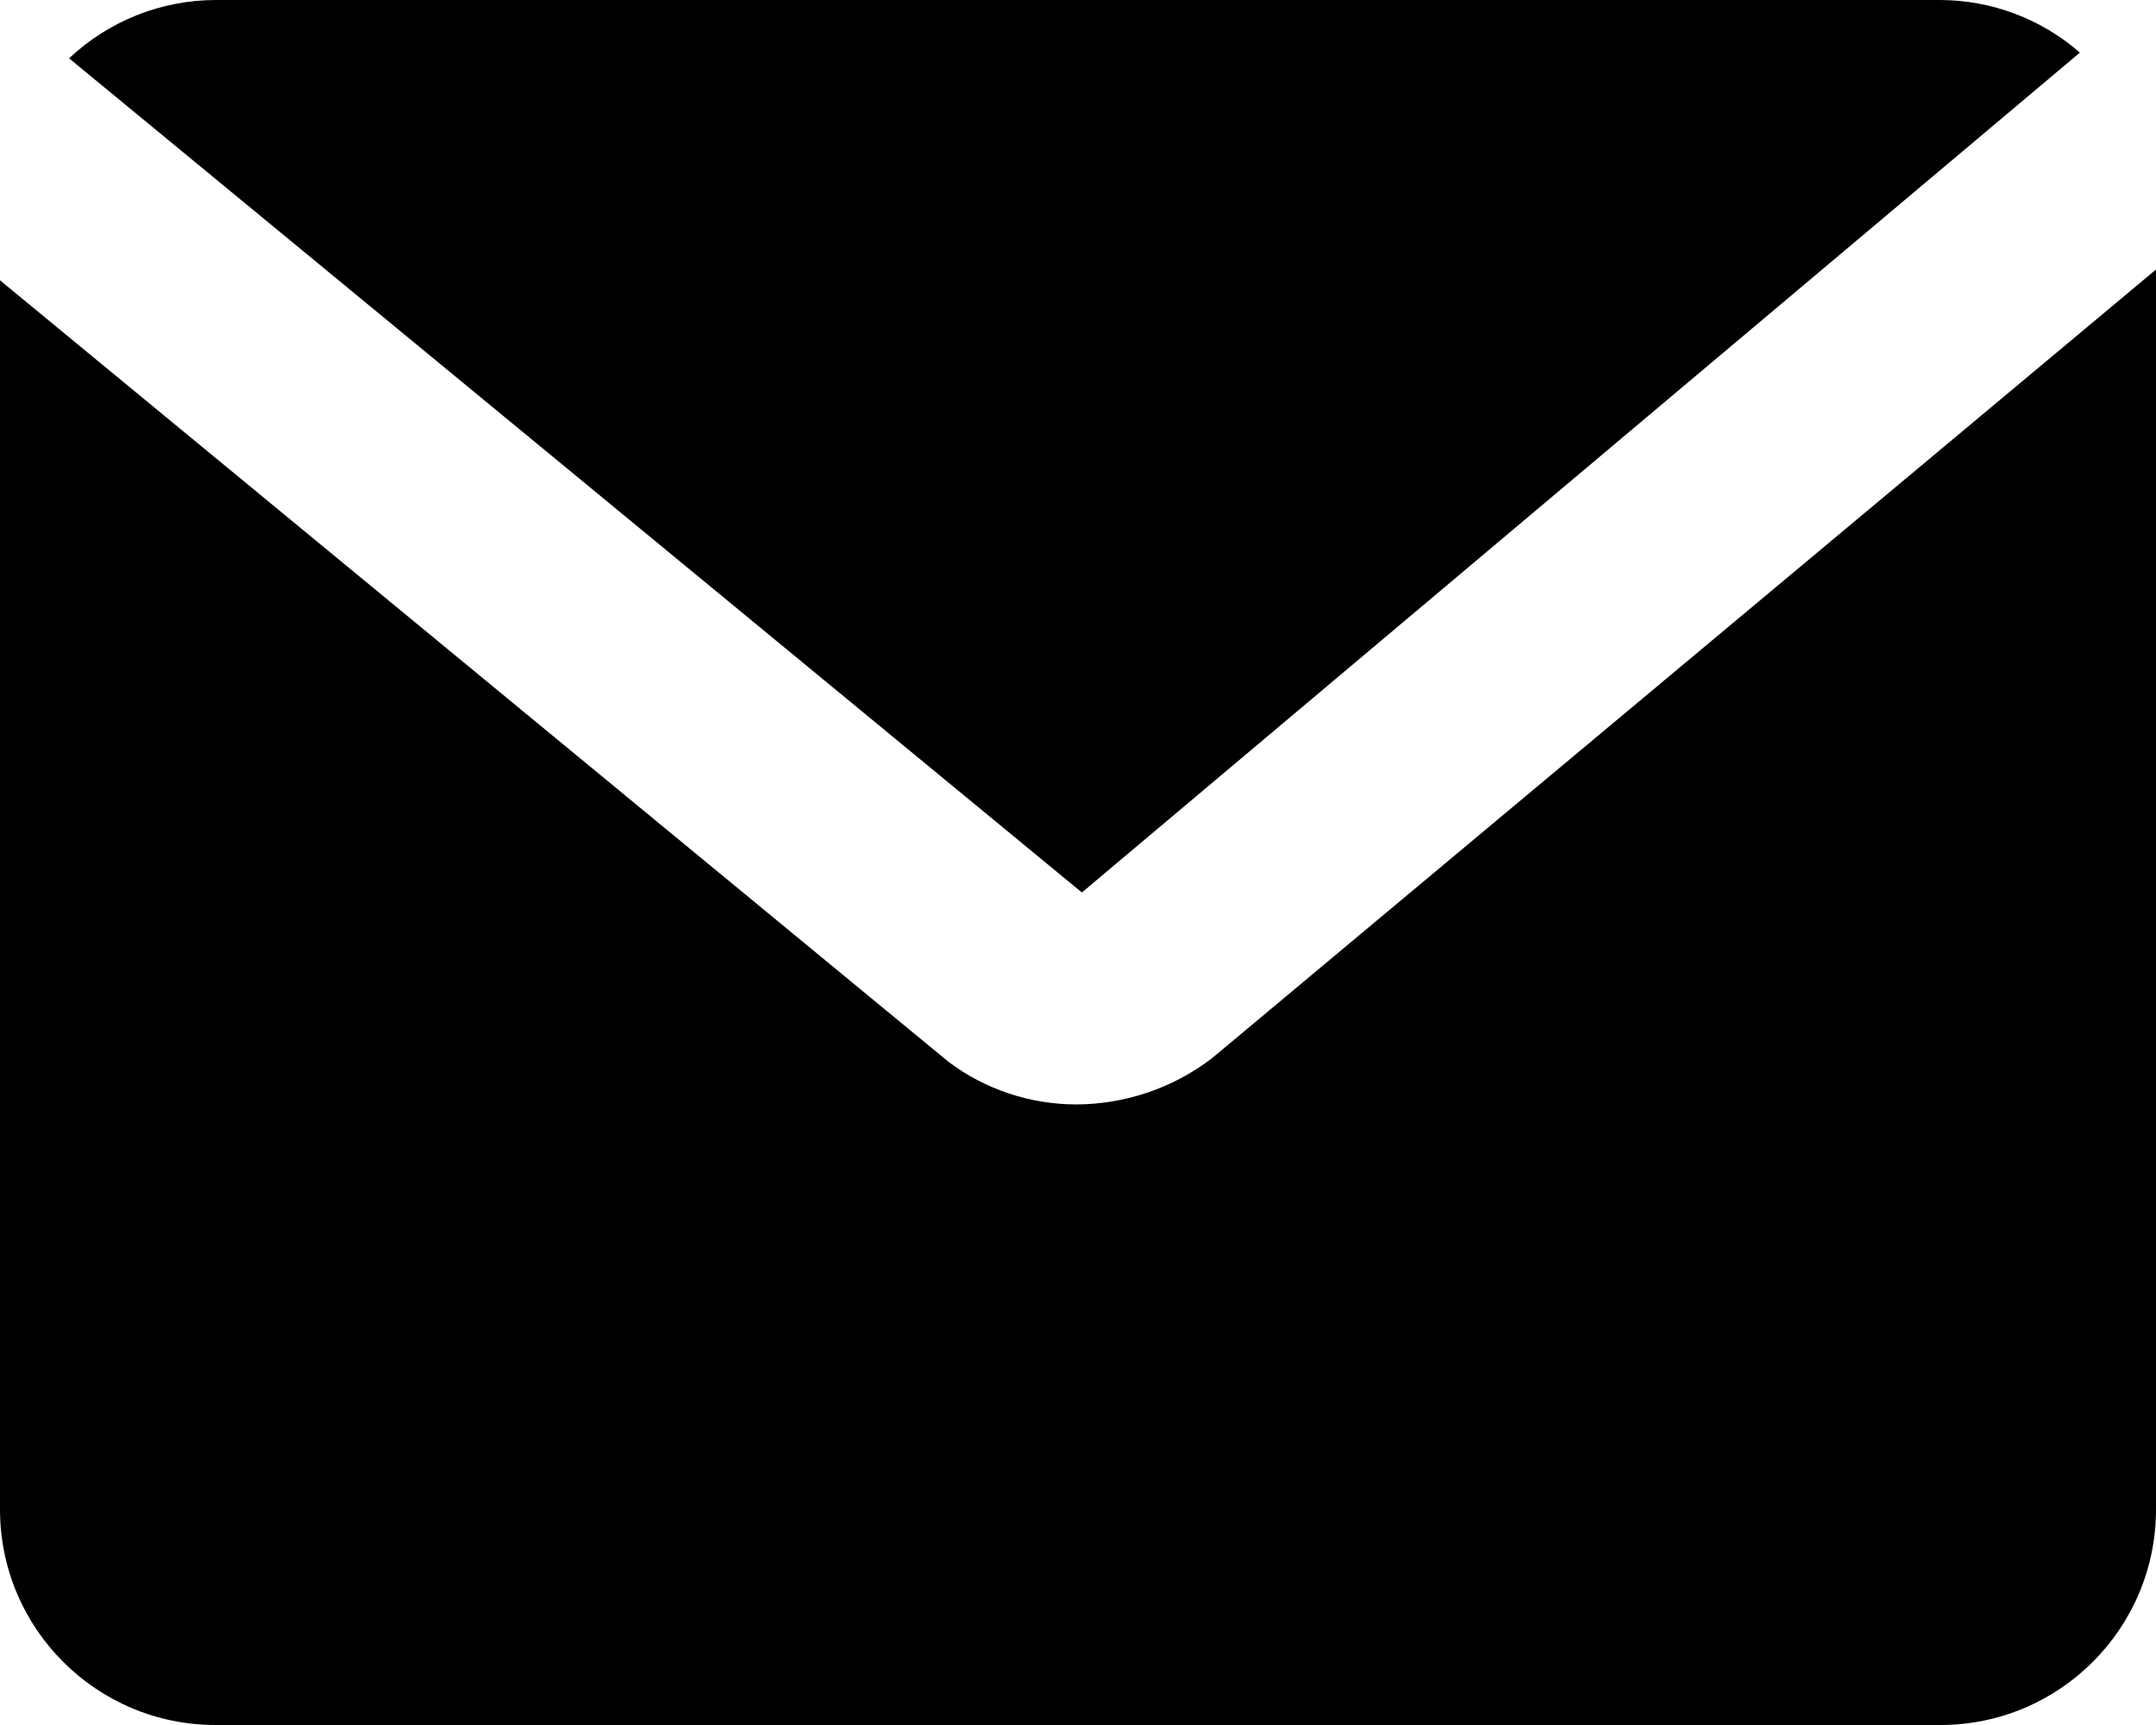
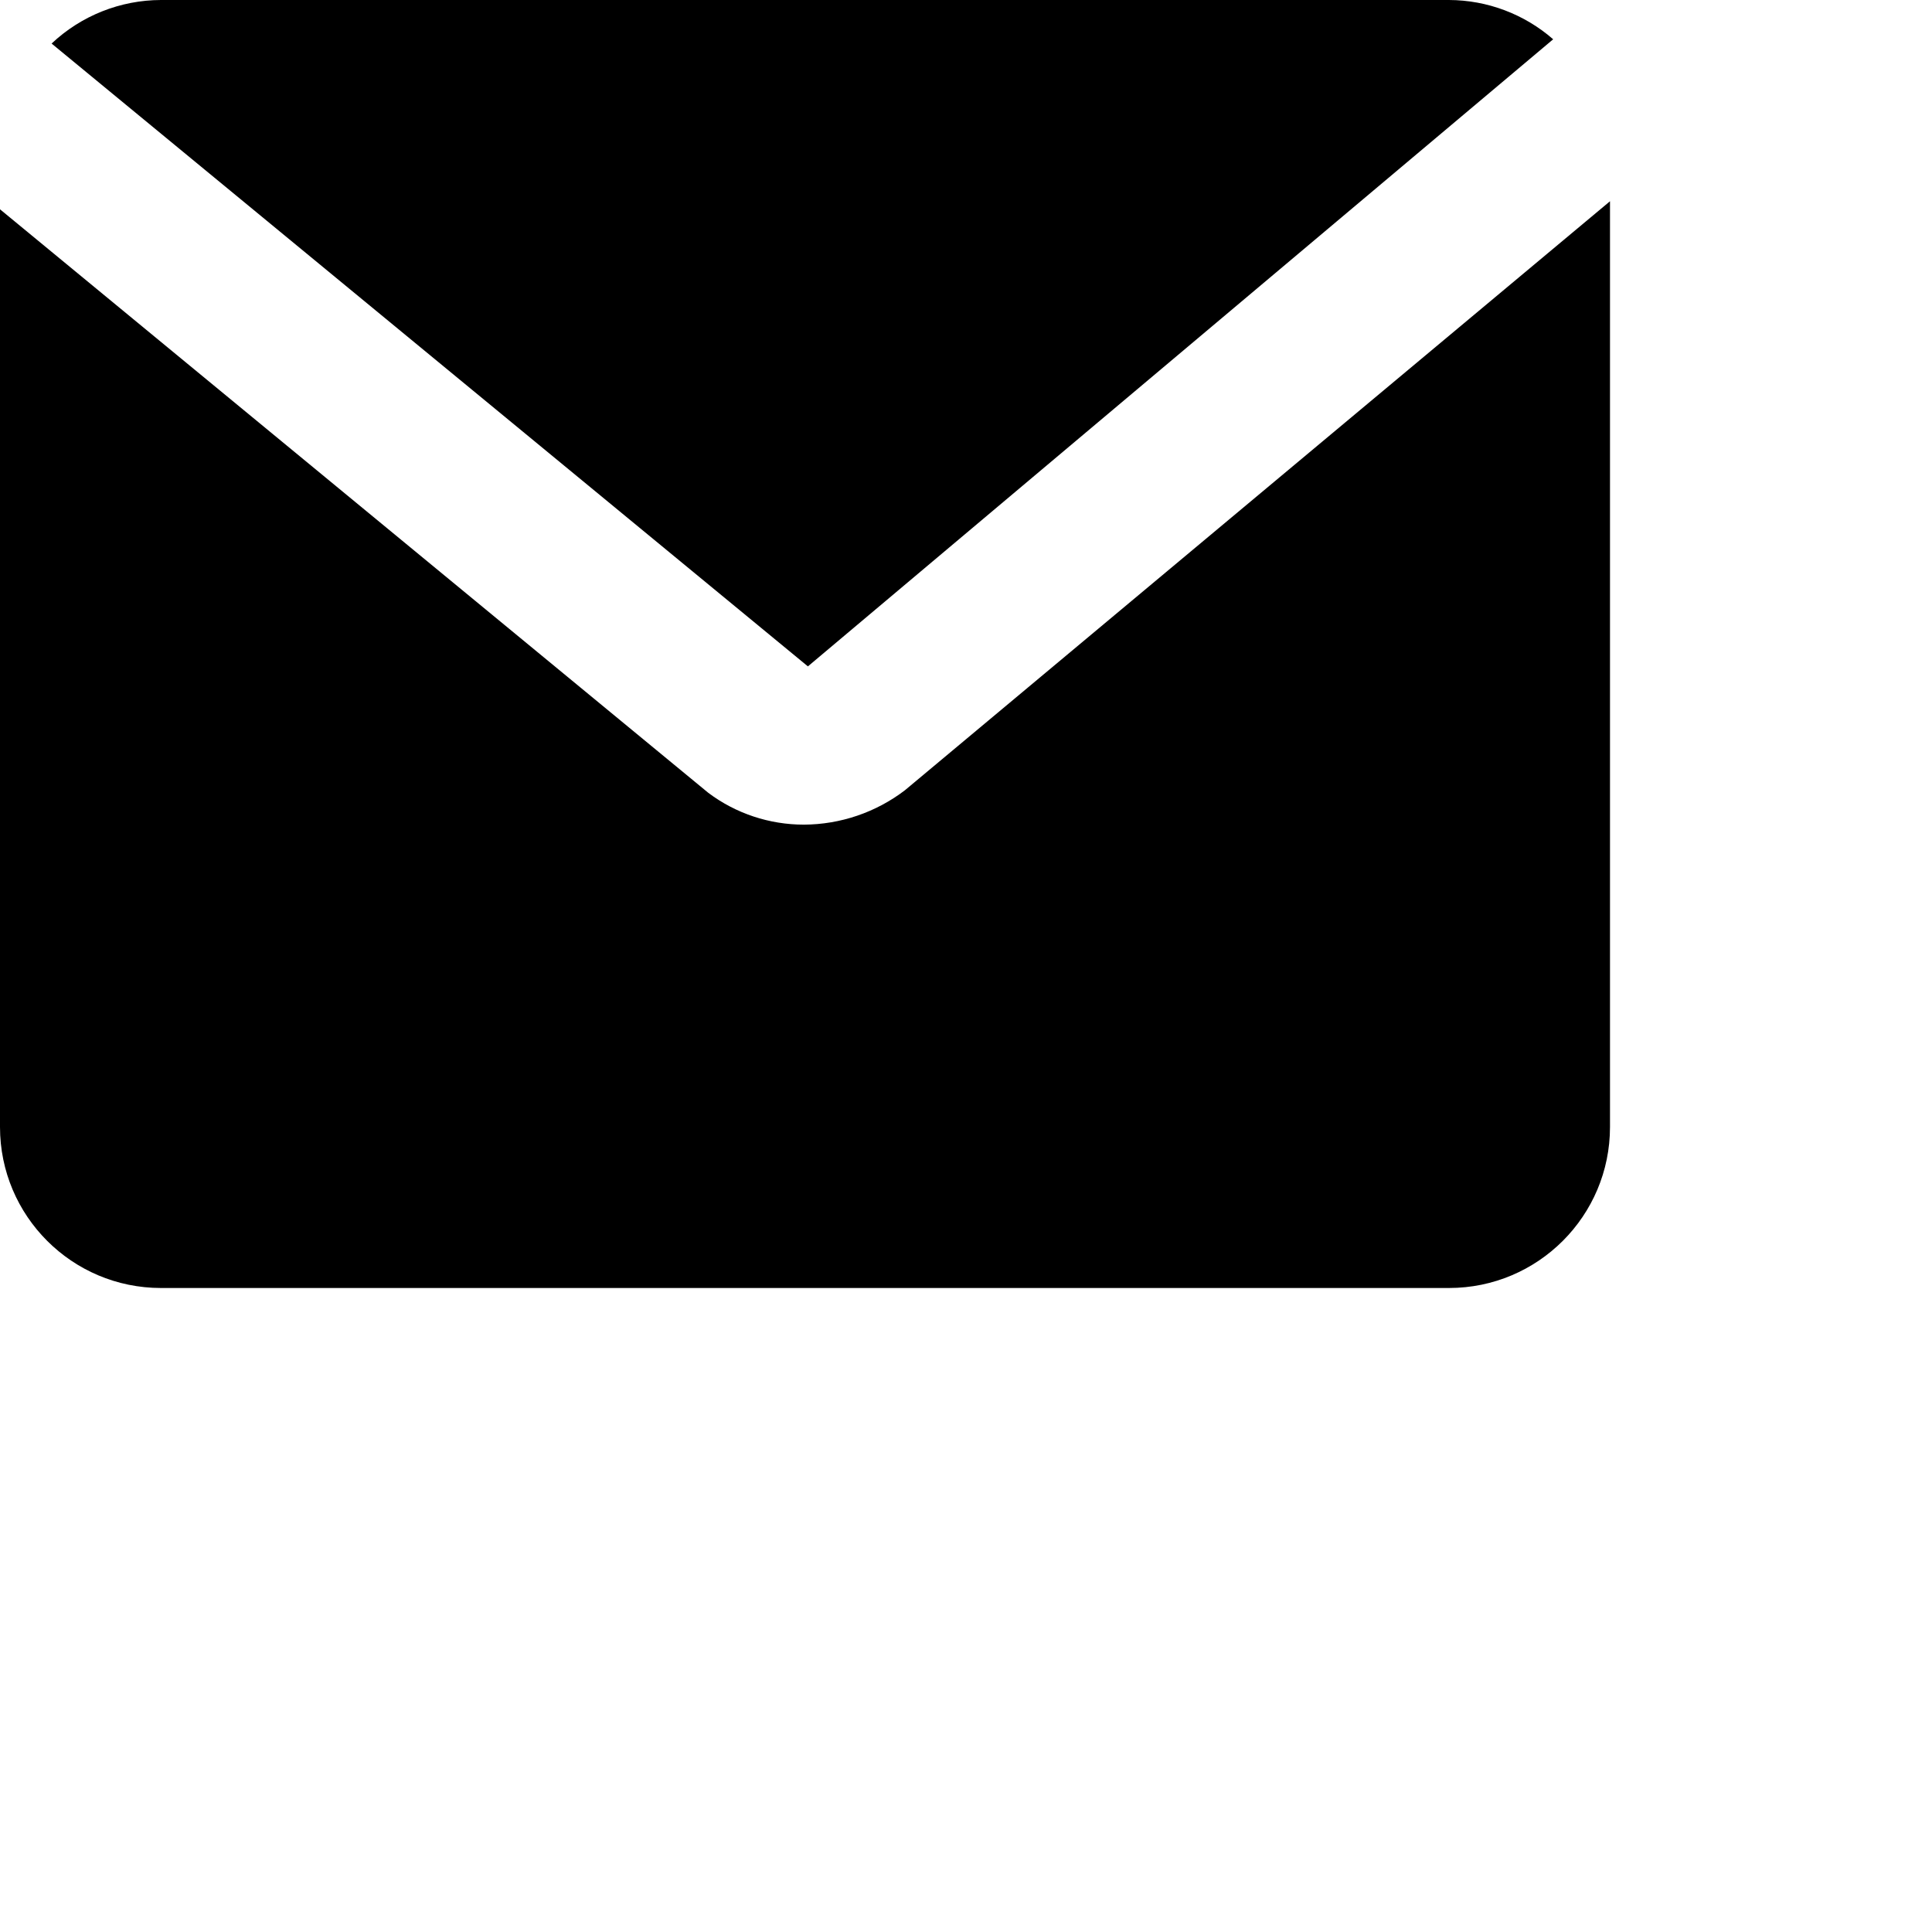
- <svg xmlns="http://www.w3.org/2000/svg" class="w-3 h-3 text-white me-2" aria-hidden="true" fill="currentColor" viewBox="0 0 20 16">
+ <svg xmlns="http://www.w3.org/2000/svg" width="24" height="24" aria-hidden="true" fill="currentColor" viewBox="0 0 24 24">
  <path d="m10.036 8.278 9.258-7.79A1.979 1.979 0 0 0 18 0H2A1.987 1.987 0 0 0 .641.541l9.395 7.737Z" />
  <path d="M11.241 9.817c-.36.275-.801.425-1.255.427-.428 0-.845-.138-1.187-.395L0 2.6V14a2 2 0 0 0 2 2h16a2 2 0 0 0 2-2V2.5l-8.759 7.317Z" />
</svg>
